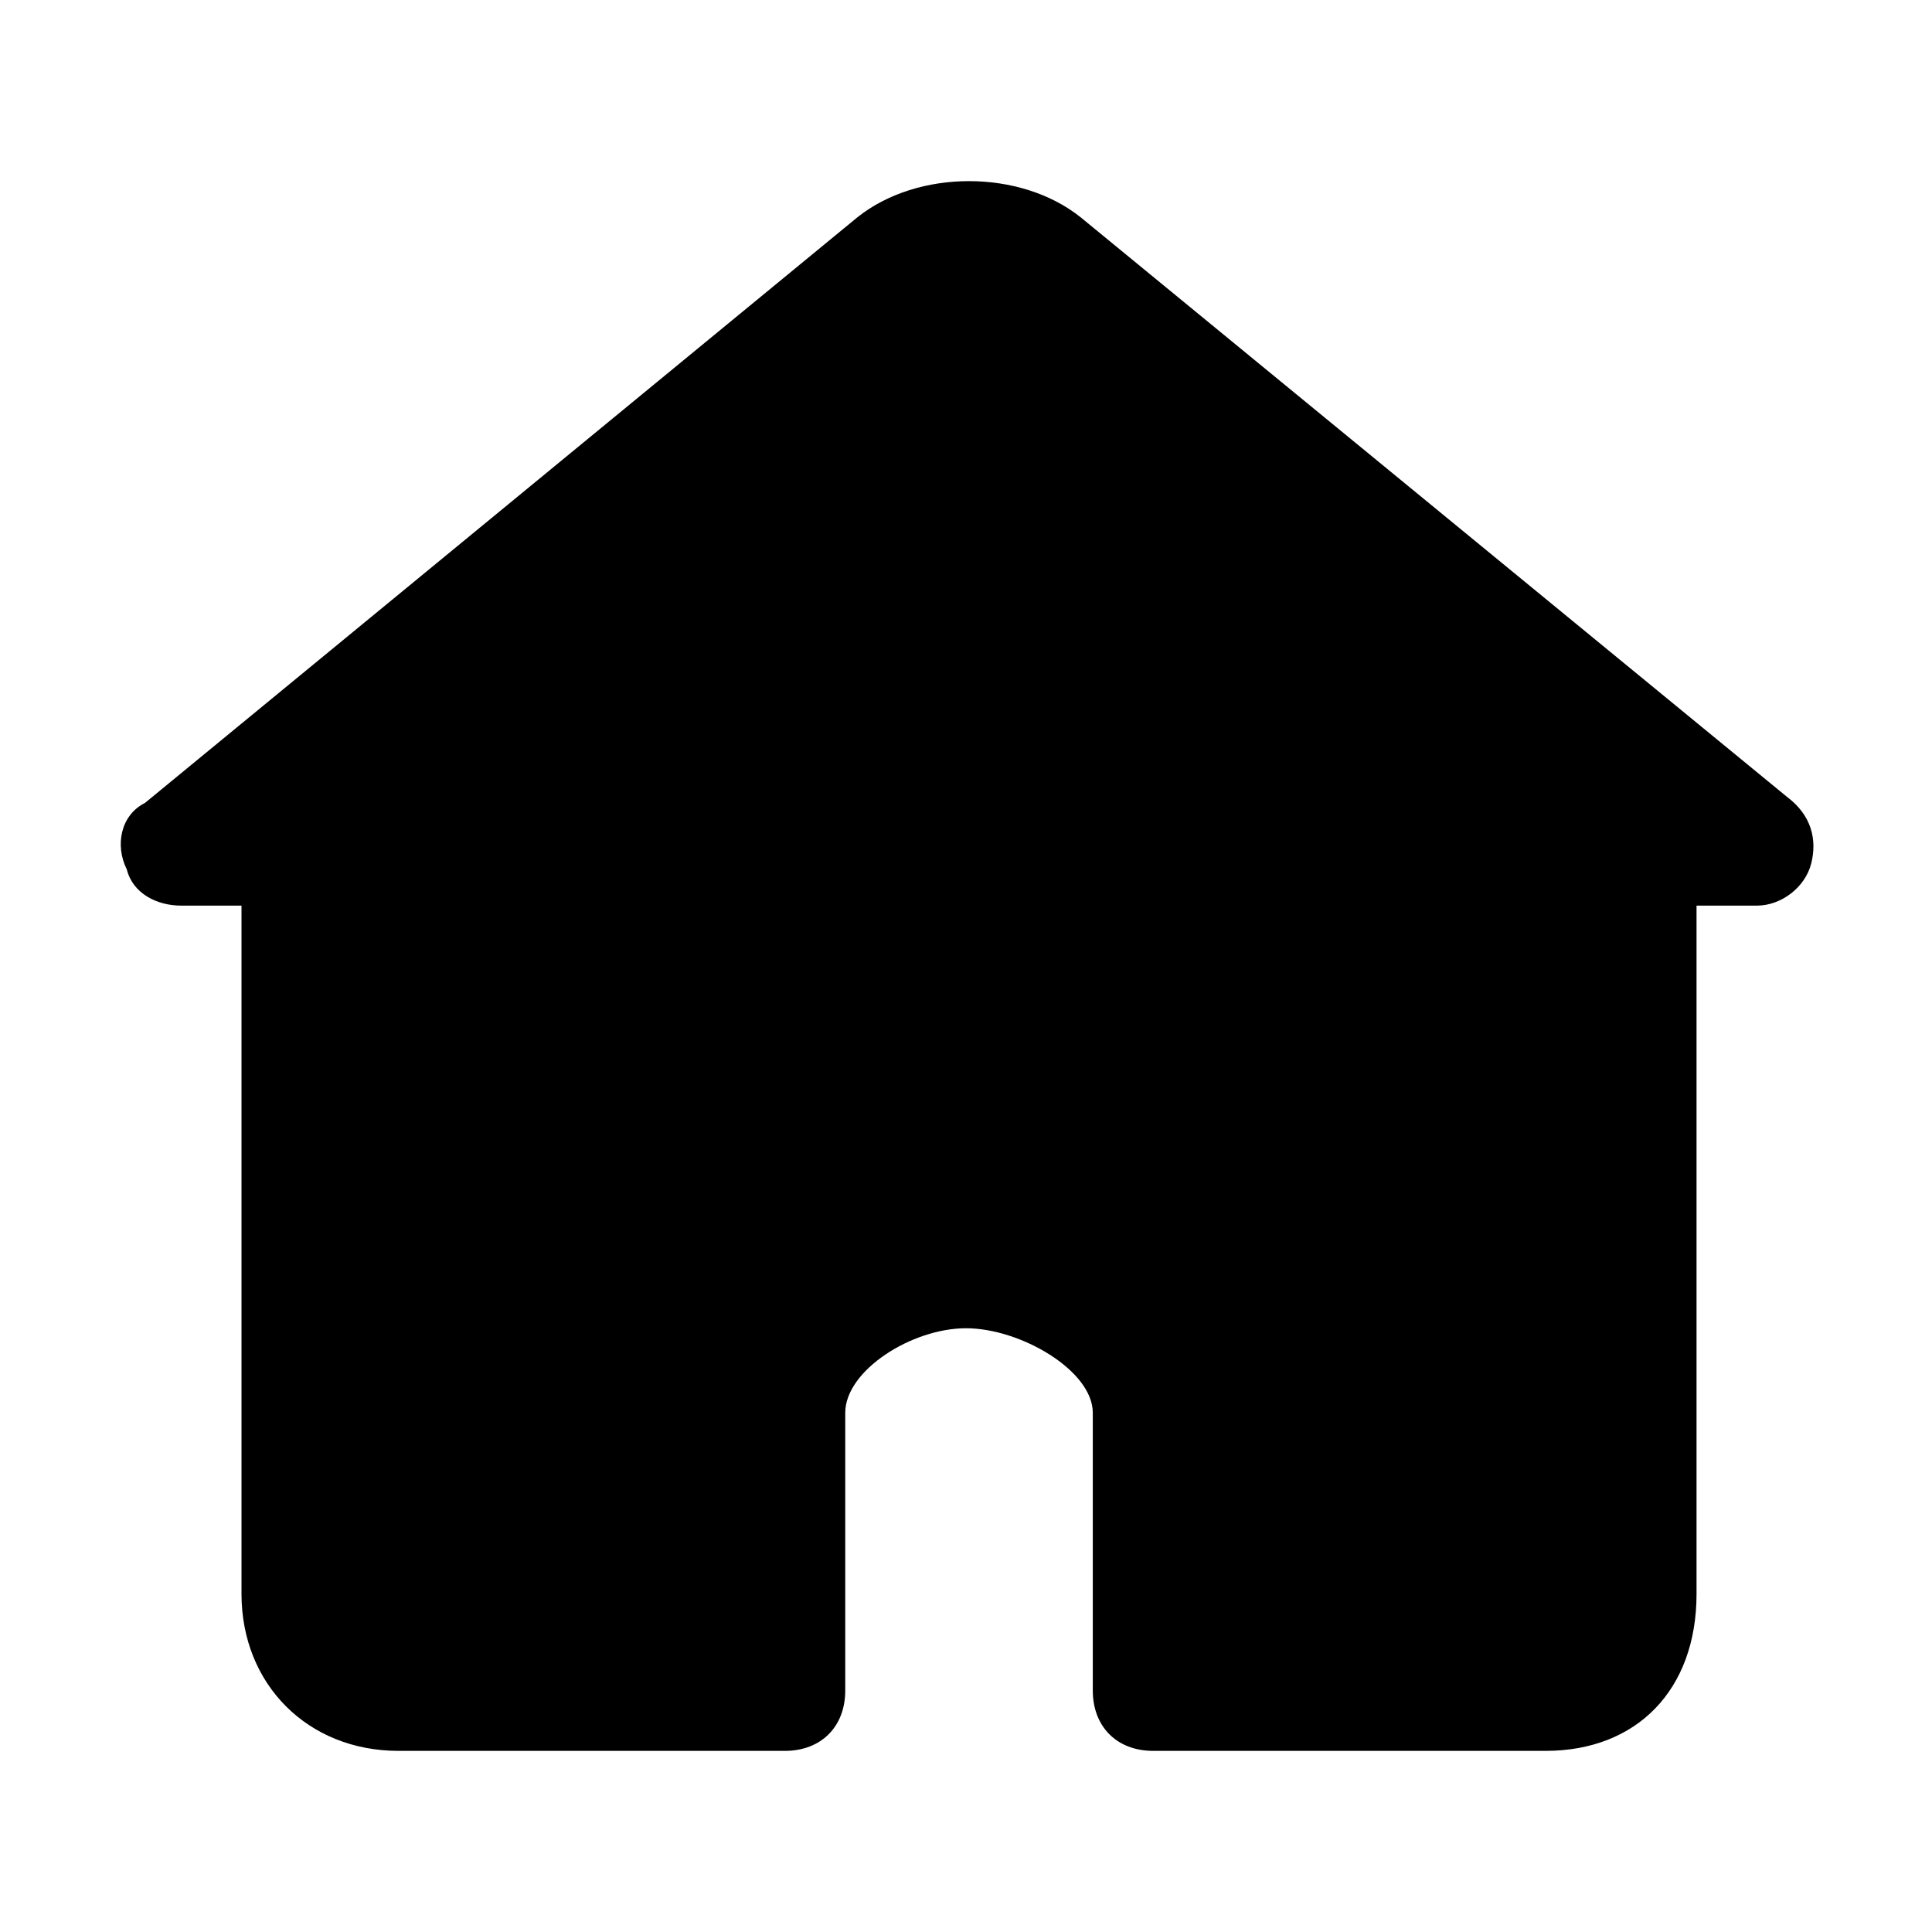
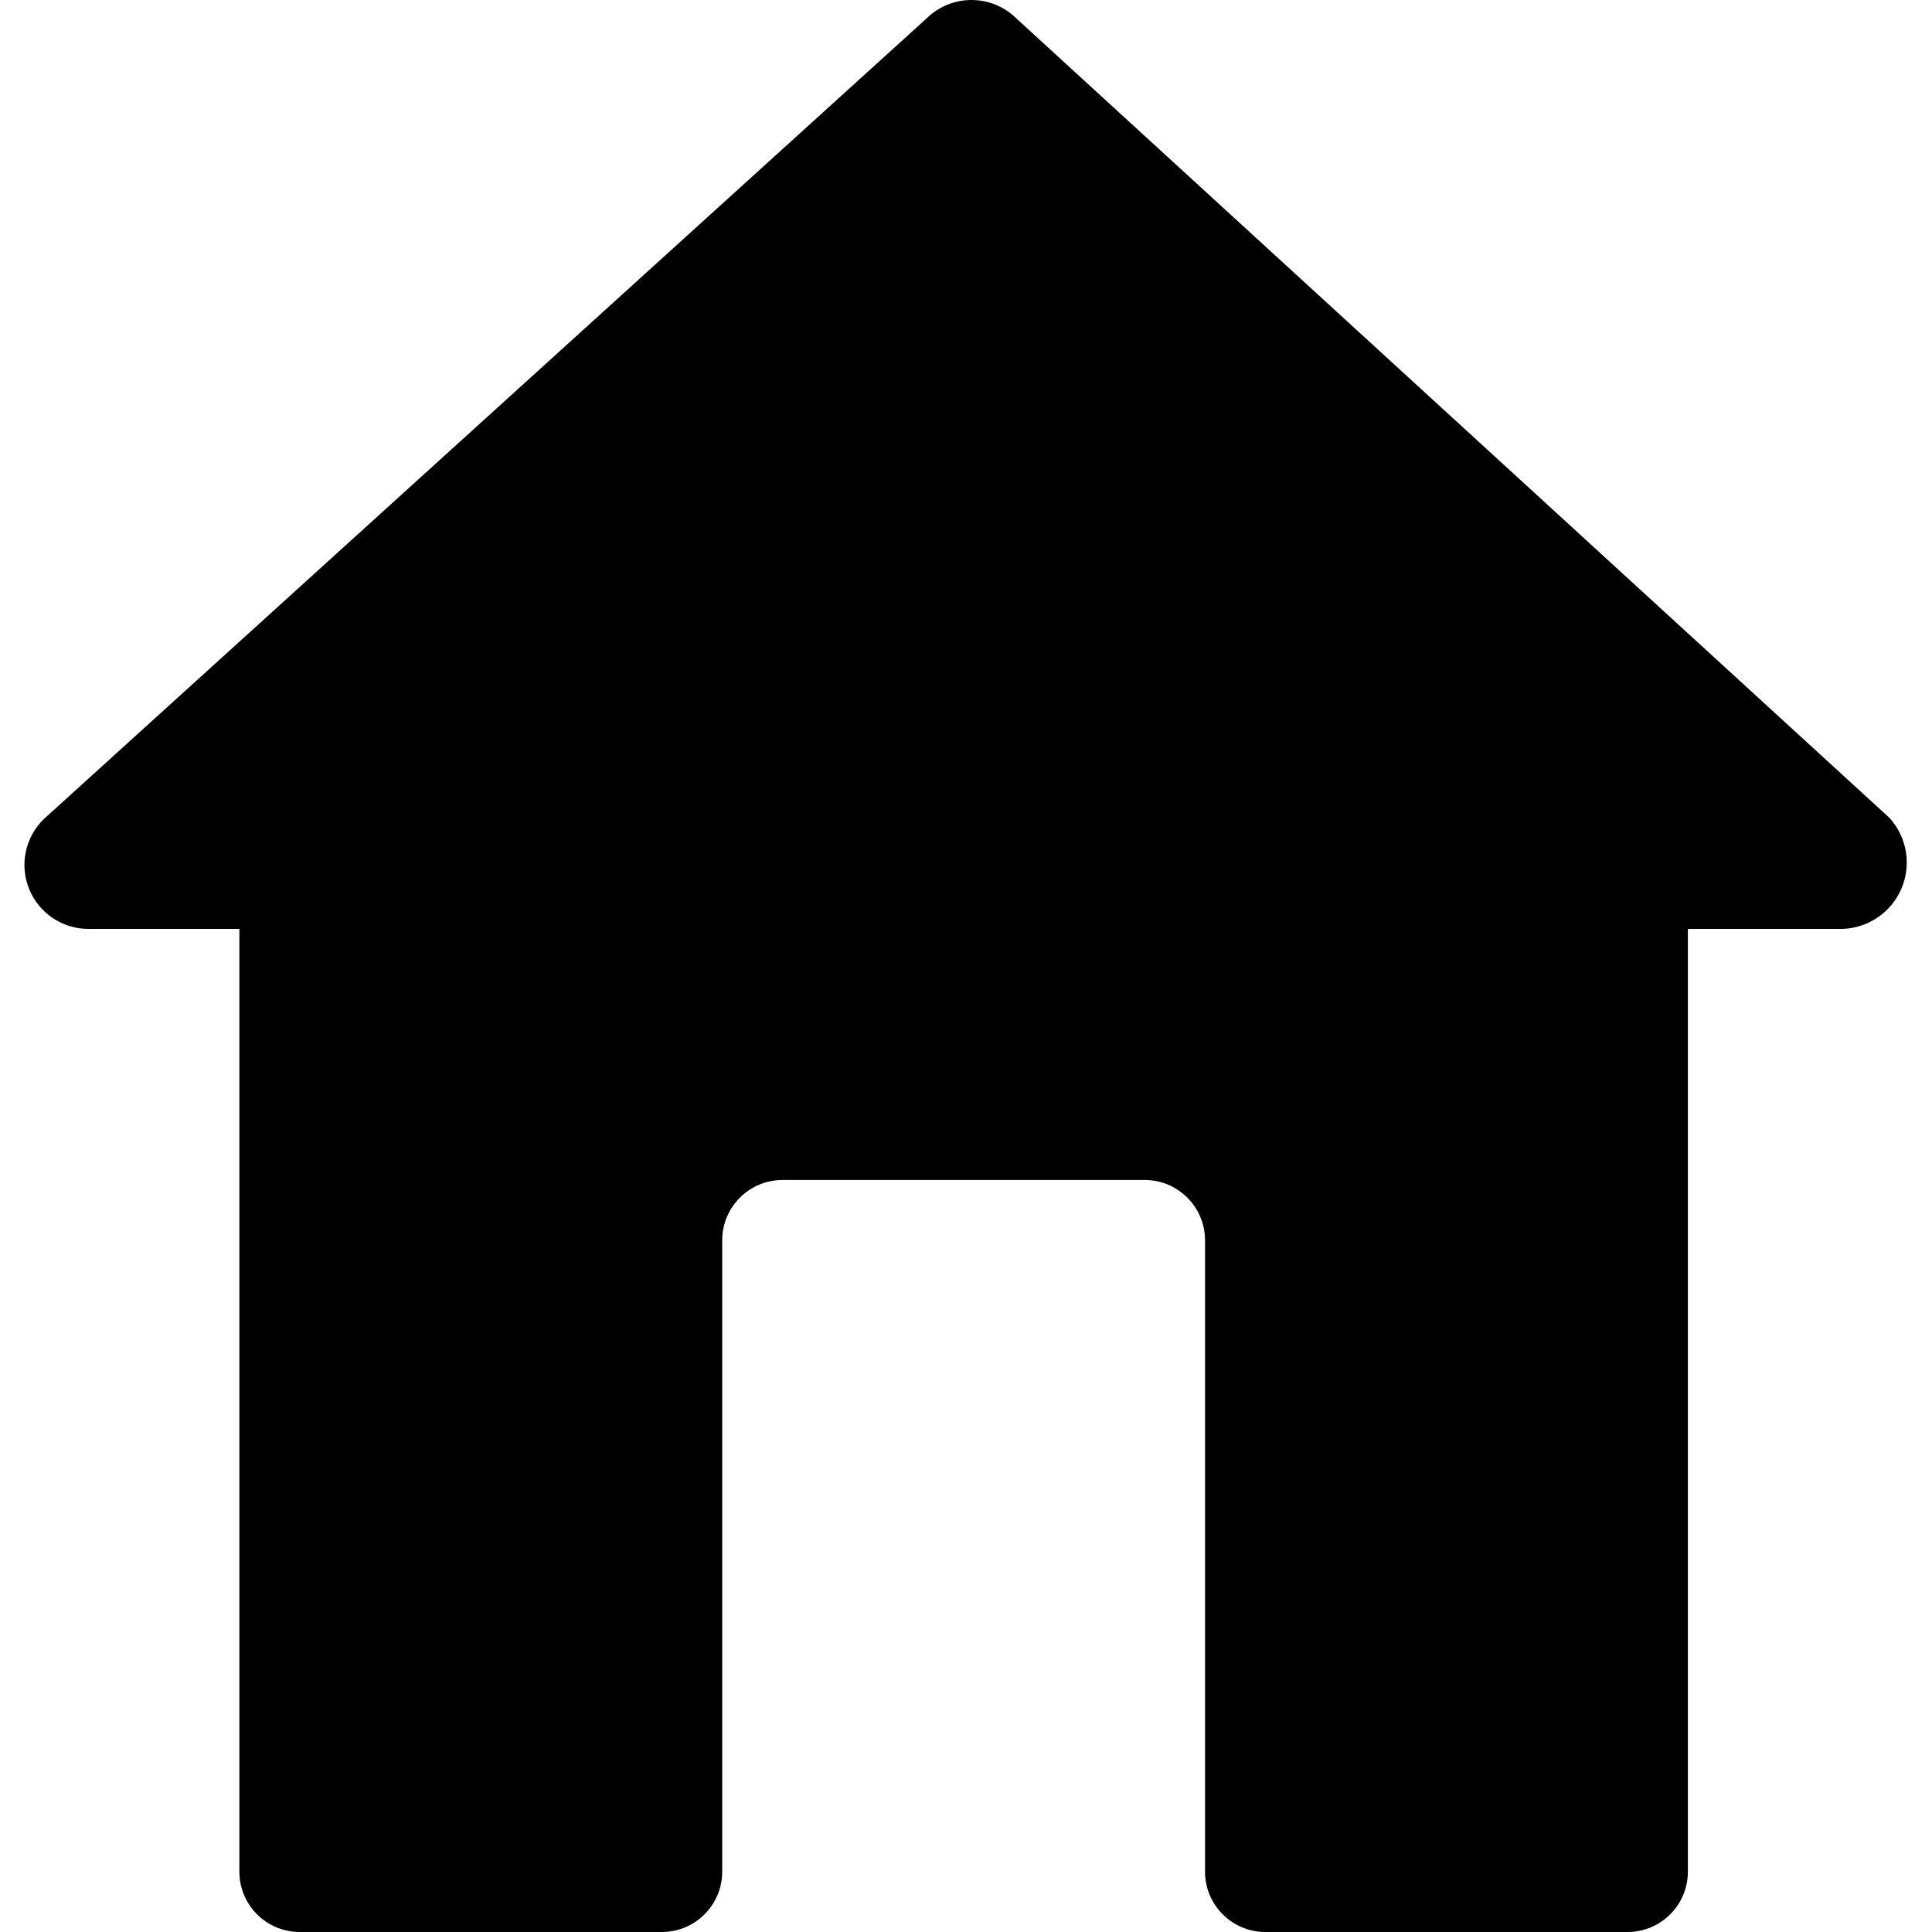
- <svg xmlns="http://www.w3.org/2000/svg" t="1575982908889" class="icon" viewBox="0 0 1024 1024" version="1.1" p-id="3848" width="128" height="128">
-   <defs>
-     <style type="text/css">@font-face { font-family: element-icons; src: url("chrome-extension://pnffhcfbgcnchlidfbndiegkphfdcdek/fonts/element-icons.woff") format("woff"), url("chrome-extension://pnffhcfbgcnchlidfbndiegkphfdcdek/fonts/element-icons.ttf ") format("truetype"); }
- </style>
-   </defs>
-   <path d="M947.2 422.4L572.8 115.2c-32-25.6-86.4-25.6-118.4 0L76.8 425.6c-12.8 6.4-16 22.4-9.6 35.2 3.2 12.8 16 19.2 28.8 19.2h32v364.8C128 892.8 163.2 928 211.2 928H416c19.2 0 32-12.8 32-32v-147.2c0-22.4 35.2-44.8 64-44.8s67.2 22.4 67.2 44.8V896c0 19.2 12.8 32 32 32h208c48 0 80-32 80-83.2V480h32c12.8 0 25.6-9.6 28.8-22.4s0-25.6-12.8-35.2z" p-id="3849" />
+ <svg xmlns="http://www.w3.org/2000/svg" class="icon" viewBox="0 0 1024 1024" width="128" height="128">
+   <path d="M1001.45 433.482L538.89 9.947a33.908 33.908 0 00-47.984 0L23.225 434.122a33.908 33.908 0 0023.672 58.22h79.973V992.01A31.99 31.99 0 00158.859 1024h191.934a31.99 31.99 0 0031.99-31.99V657.406a31.99 31.99 0 0131.988-31.989h191.935a31.99 31.99 0 0131.989 31.99V992.01A31.99 31.99 0 00670.684 1024h191.934a31.99 31.99 0 0031.99-31.99V492.343h81.891a35.188 35.188 0 0024.952-58.86z" />
</svg>
